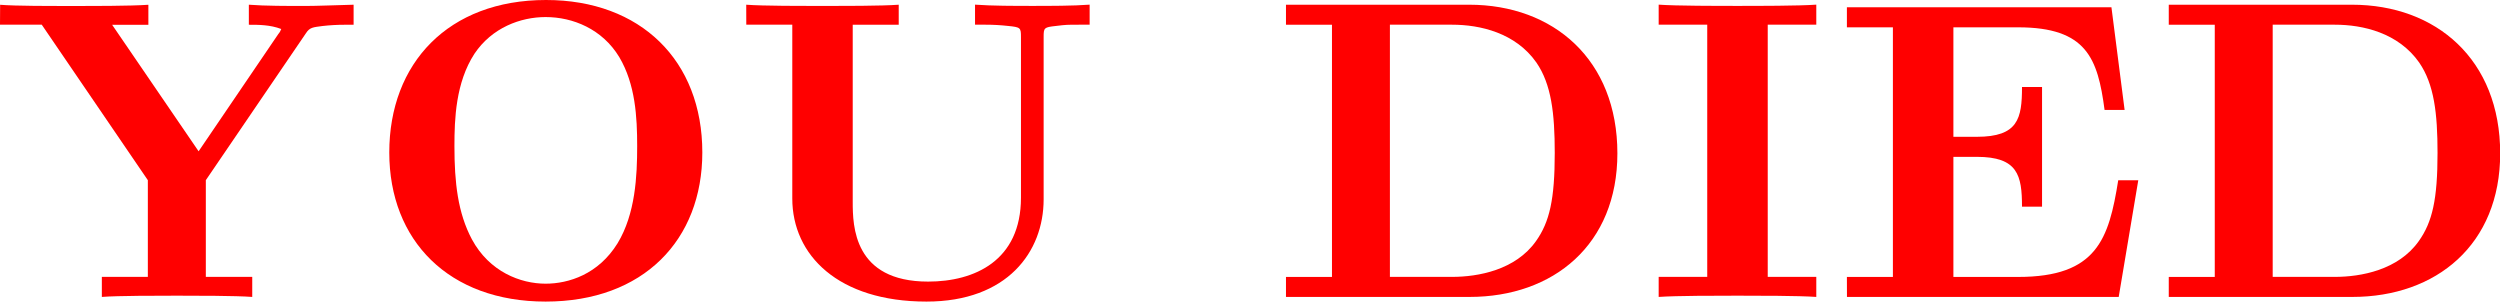
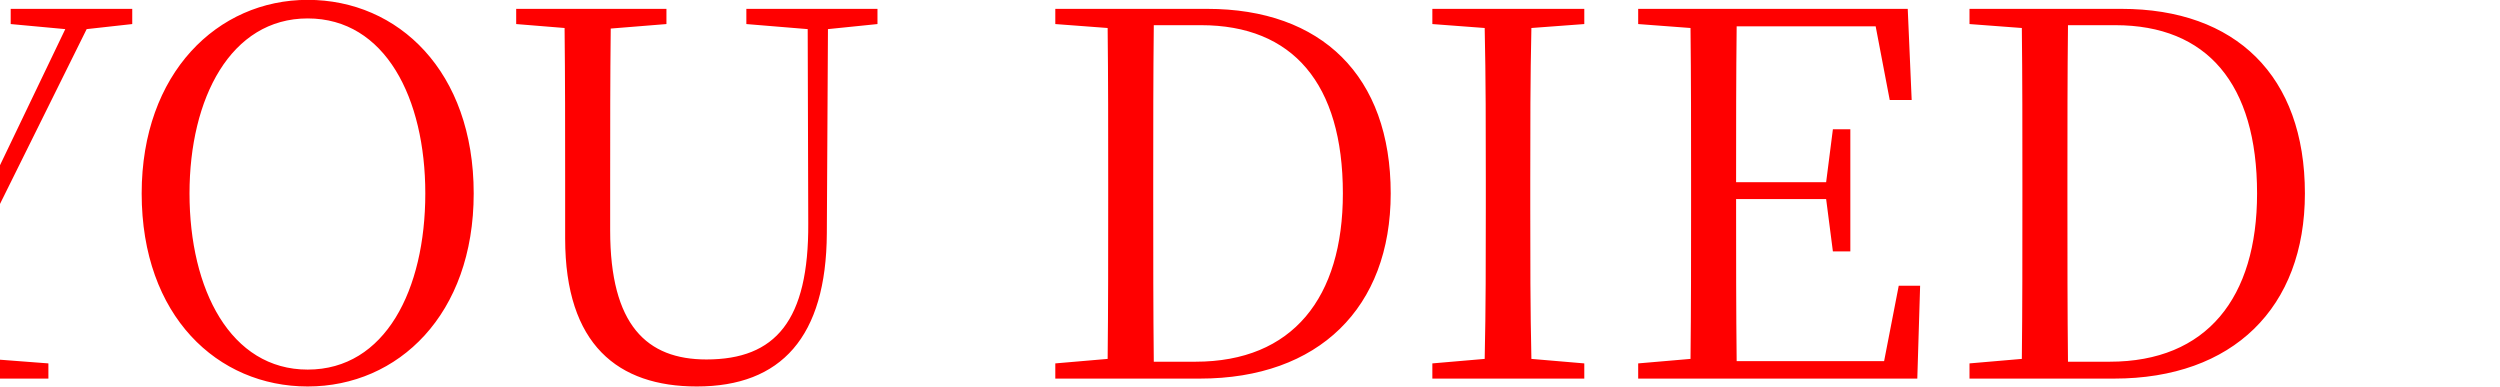
- <svg xmlns="http://www.w3.org/2000/svg" width="41.904mm" height="5.055mm" version="1.1" viewBox="0 0 41.904 5.055">
-   <g transform="translate(-66.668 -93.781)">
-     <g fill="#f00" stroke-width="2.142" aria-label="YOU DIED">
-       <path d="m66.668 94.195h0.7l1.778 2.606v1.621h-0.771v0.336c0.257-0.021 0.957-0.021 1.257-0.021 0.307 0 0.992 0 1.264 0.021v-0.336h-0.778v-1.621l1.678-2.463c0.064-0.1 0.121-0.1 0.278-0.121 0.121-0.014 0.25-0.021 0.371-0.021h0.15v-0.336c-0.286 0.007-0.614 0.021-0.814 0.021-0.278 0-0.678 0-0.942-0.021v0.336c0.164 0 0.357 0 0.543 0.071-0.014 0.029-0.014 0.043-0.05 0.086l-1.335 1.964-1.449-2.12h0.607v-0.336c-0.293 0.021-0.985 0.021-1.307 0.021-0.286 0-0.928 0-1.178-0.021z" />
-       <path d="m73.193 96.337c0 1.478 1 2.499 2.62 2.499 1.642 0 2.627-1.035 2.627-2.499 0-1.542-1.035-2.556-2.62-2.556-1.635 0-2.627 1.057-2.627 2.556zm1.092-0.107c0-0.457 0.021-1.064 0.336-1.549 0.293-0.436 0.771-0.614 1.192-0.614 0.457 0 0.95 0.2 1.235 0.671 0.271 0.457 0.3 1.007 0.3 1.492 0 0.5-0.029 1.135-0.328 1.628-0.321 0.521-0.821 0.678-1.207 0.678-0.421 0-0.942-0.2-1.235-0.743-0.236-0.443-0.293-0.95-0.293-1.564z" />
-       <path d="m79.177 94.195h0.771v2.913c0 0.95 0.771 1.728 2.249 1.728 1.357 0 1.964-0.835 1.964-1.714v-2.72c0-0.157 0.007-0.164 0.207-0.186 0.171-0.021 0.186-0.021 0.386-0.021h0.178v-0.336c-0.271 0.021-0.678 0.021-0.957 0.021-0.3 0-0.671 0-0.964-0.021v0.336h0.178c0.129 0 0.25 0.007 0.378 0.021 0.207 0.021 0.214 0.029 0.214 0.186v2.692c0 1.057-0.778 1.407-1.556 1.407-1.25 0-1.264-0.935-1.264-1.335v-2.97h0.771v-0.336c-0.271 0.021-0.971 0.021-1.278 0.021-0.307 0-1.007 0-1.278-0.021z" />
-       <path d="m88.223 98.758h3.077c1.407 0 2.478-0.878 2.478-2.406 0-1.571-1.071-2.492-2.485-2.492h-3.07v0.336h0.771v4.227h-0.771zm1.742-0.336v-4.227h1.042c0.471 0 1.064 0.136 1.414 0.635 0.25 0.364 0.307 0.85 0.307 1.514 0 0.778-0.086 1.157-0.314 1.478-0.343 0.486-0.971 0.6-1.407 0.6z" />
-       <path d="m94.47 98.758c0.293-0.021 0.992-0.021 1.321-0.021s1.028 0 1.321 0.021v-0.336h-0.814v-4.227h0.814v-0.336c-0.293 0.021-0.992 0.021-1.321 0.021s-1.028 0-1.321-0.021v0.336h0.814v4.227h-0.814z" />
-       <path d="m97.626 98.758h4.555l0.328-1.956h-0.336c-0.157 0.985-0.357 1.621-1.678 1.621h-1.085v-2.013h0.393c0.685 0 0.757 0.307 0.757 0.835h0.336v-2.006h-0.336c0 0.528-0.064 0.835-0.757 0.835h-0.393v-1.835h1.085c1.149 0 1.335 0.521 1.449 1.385h0.336l-0.221-1.721h-4.434v0.336h0.771v4.184h-0.771z" />
-       <path d="m103.02 98.758h3.077c1.407 0 2.478-0.878 2.478-2.406 0-1.571-1.071-2.492-2.485-2.492h-3.07v0.336h0.771v4.227h-0.771zm1.742-0.336v-4.227h1.042c0.471 0 1.064 0.136 1.414 0.635 0.25 0.364 0.307 0.85 0.307 1.514 0 0.778-0.086 1.157-0.314 1.478-0.343 0.486-0.971 0.6-1.407 0.6z" />
-     </g>
-   </g>
+ <svg xmlns="http://www.w3.org/2000/svg" width="69.413mm" height="10.739mm" version="1.1" viewBox="0 0 69.413 10.739">
+   <text x="34.918" y="10.513" fill="#ff0000" font-family="'Noto Serif CJK HK'" font-size="14.111px" stroke-width="4.233" text-align="center" text-anchor="middle" xml:space="preserve">
+     <tspan x="34.918" y="10.513" font-family="'Noto Serif CJK HK'" stroke-width="4.233">YOU DIED</tspan>
+   </text>
</svg>
